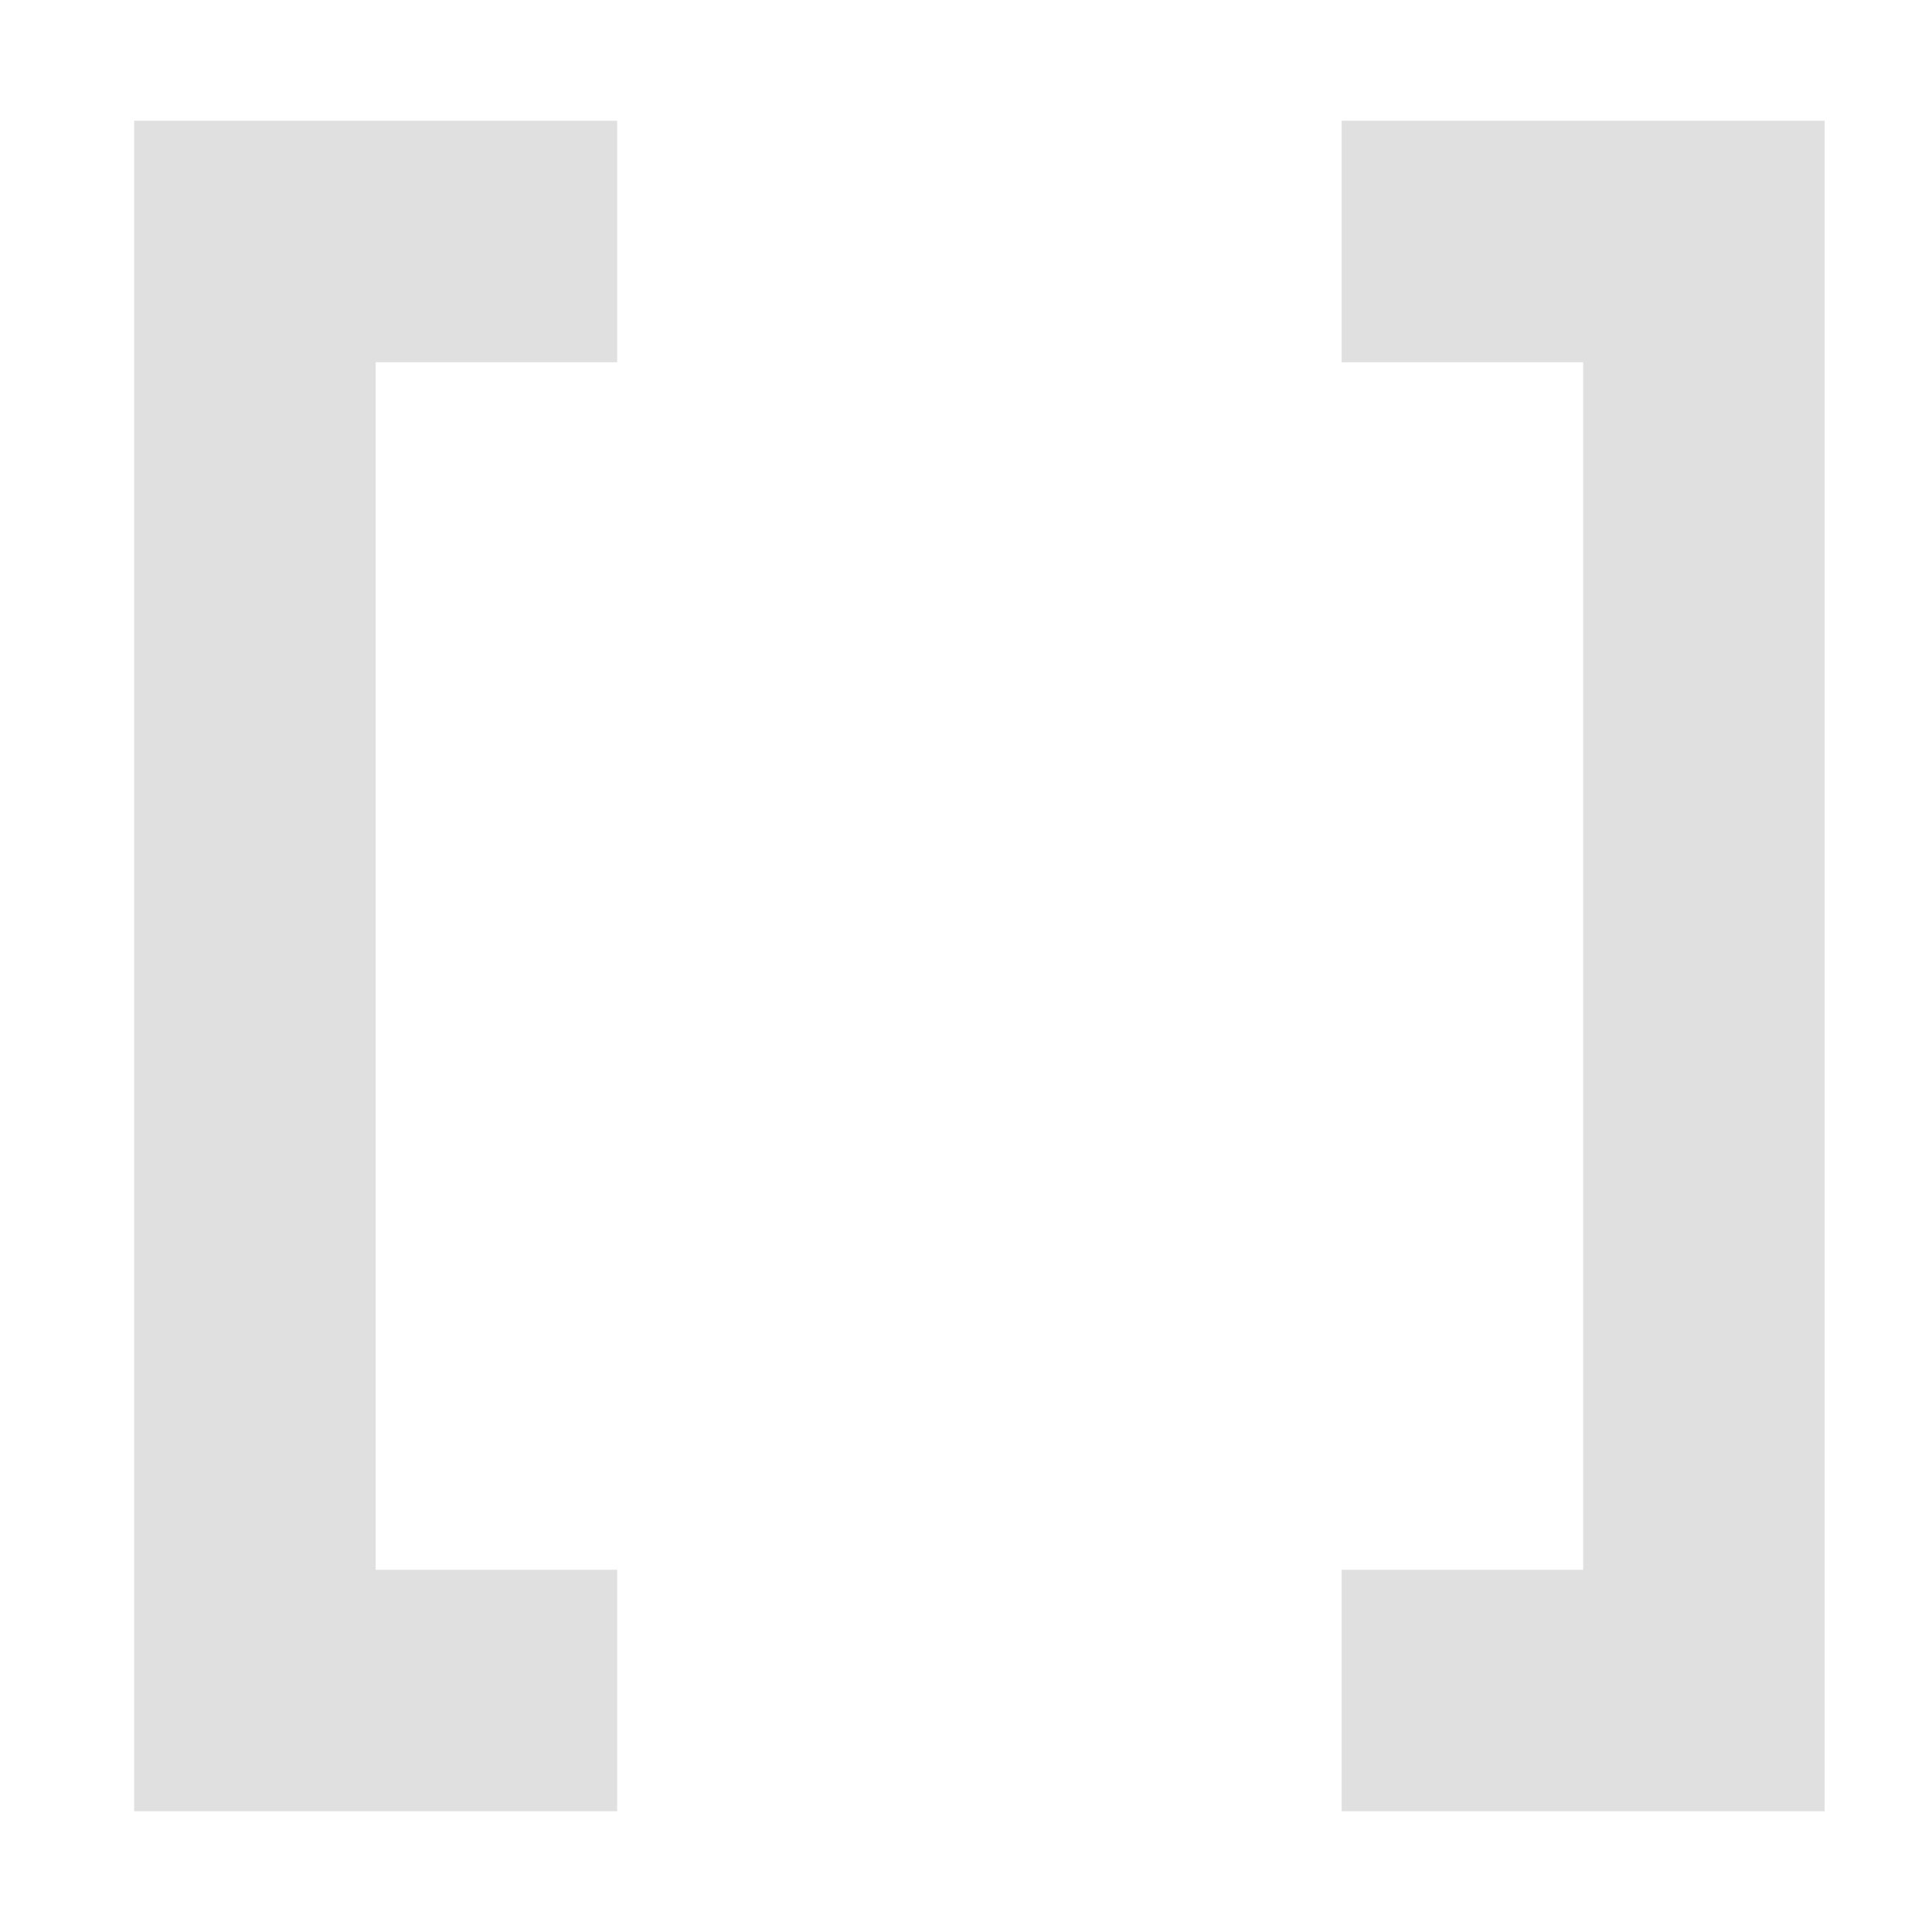
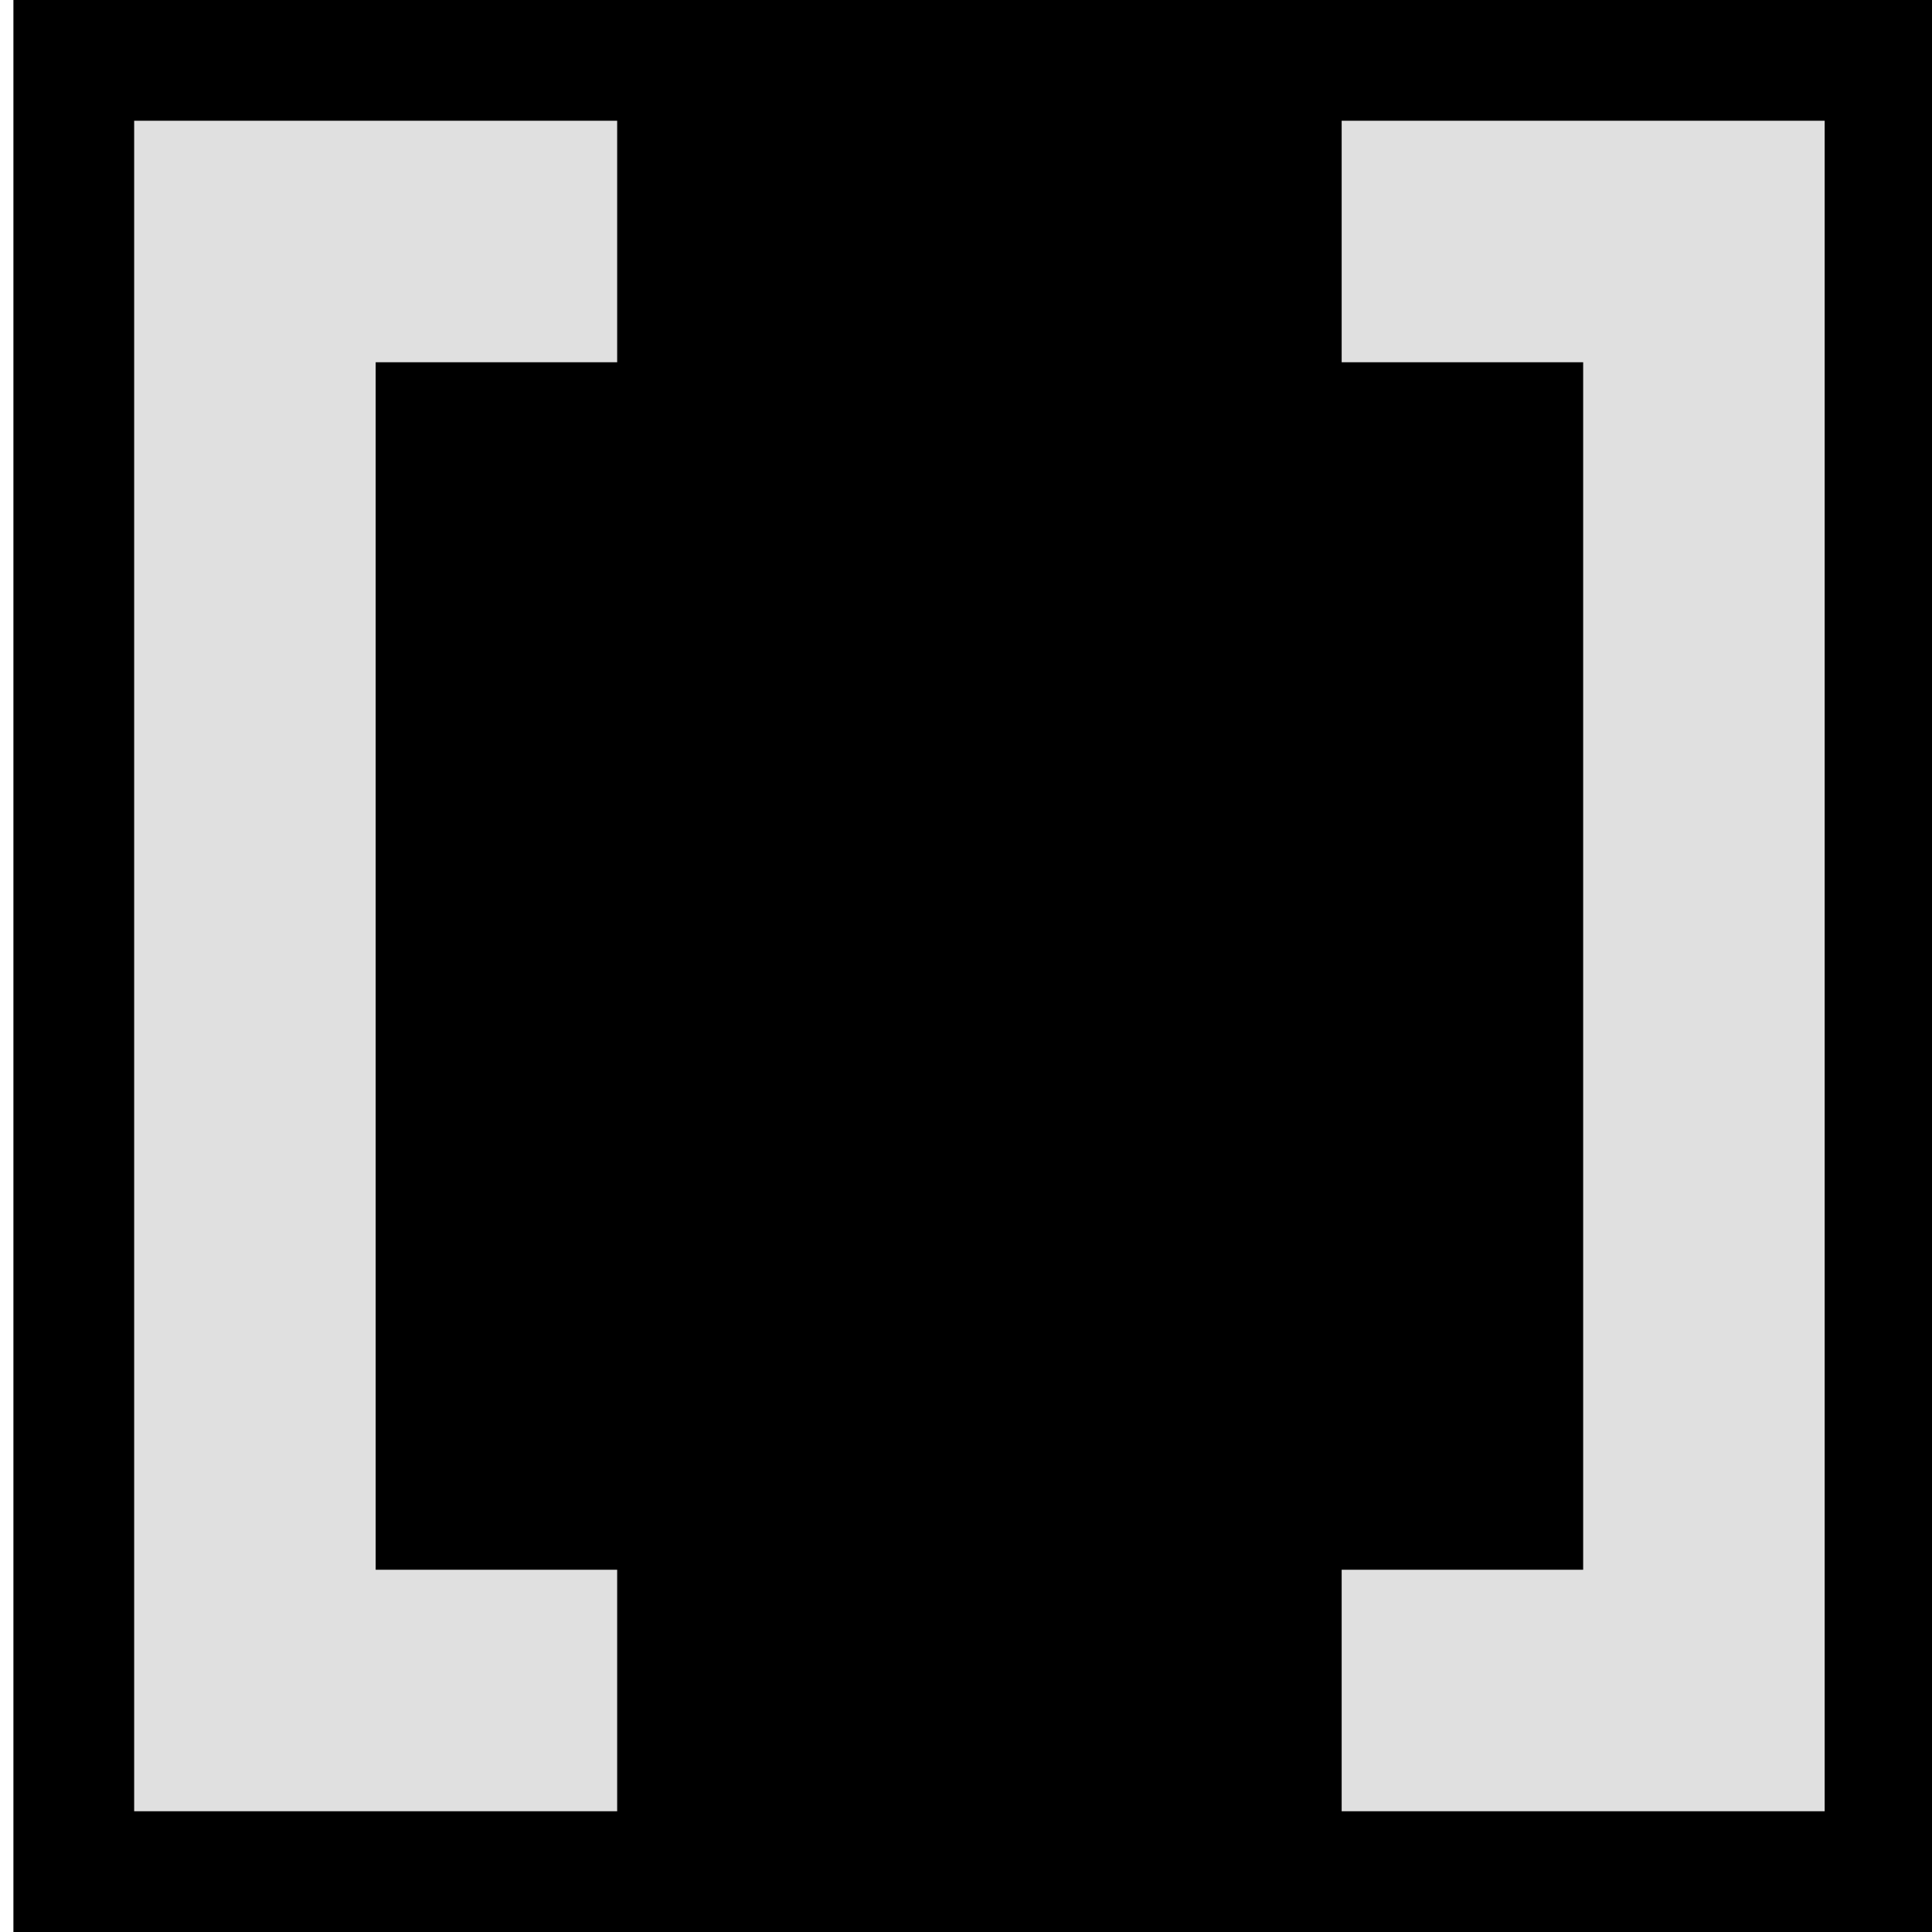
<svg xmlns="http://www.w3.org/2000/svg" id="Layer_1" data-name="Layer 1" width="144" height="144" viewBox="0 0 144 144">
  <defs>
    <style>.cls-1{fill:#e0e0e0;}</style>
  </defs>
+   <rect x="1" width="144" height="144" />
  <polygon class="cls-1" points="46 27 46 9 10 9 10 27 10 117 10 135 28 135 46 135 46 117 28 117 28 27 46 27" />
  <polygon class="cls-1" points="100 117 100 135 136 135 136 117 136 27 136 9 118 9 100 9 100 27 118 27 118 117 100 117" />
</svg>
